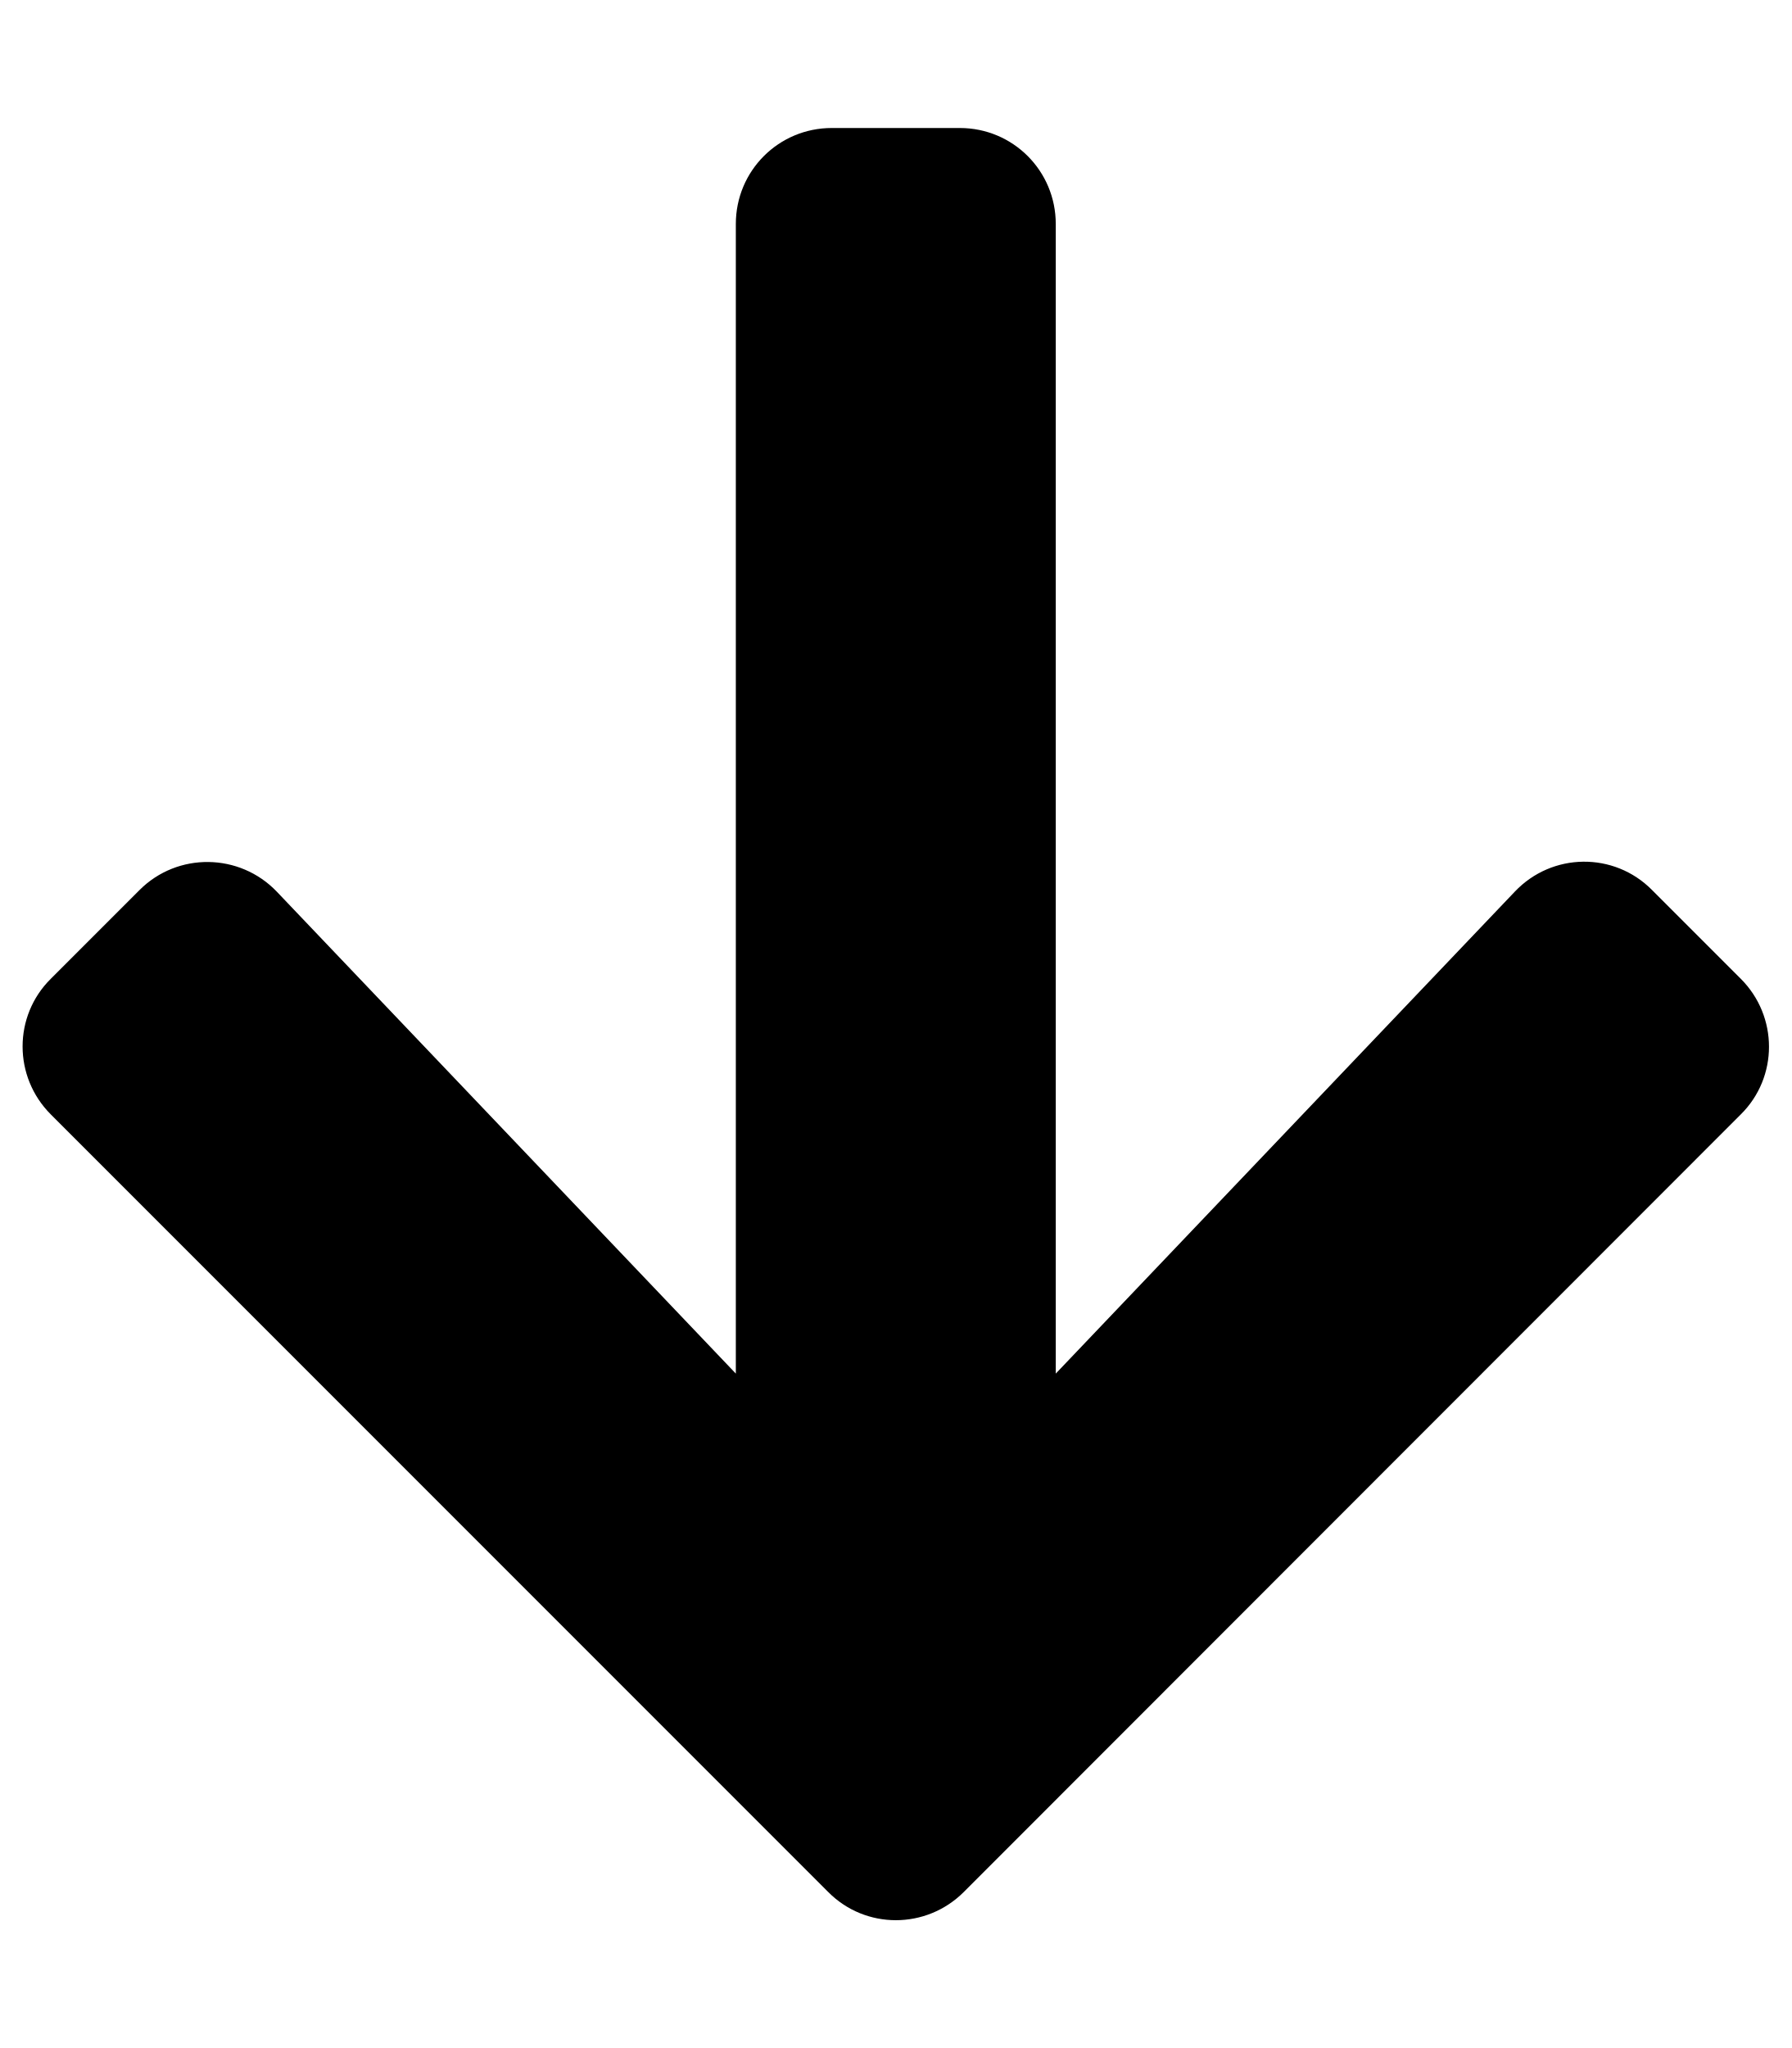
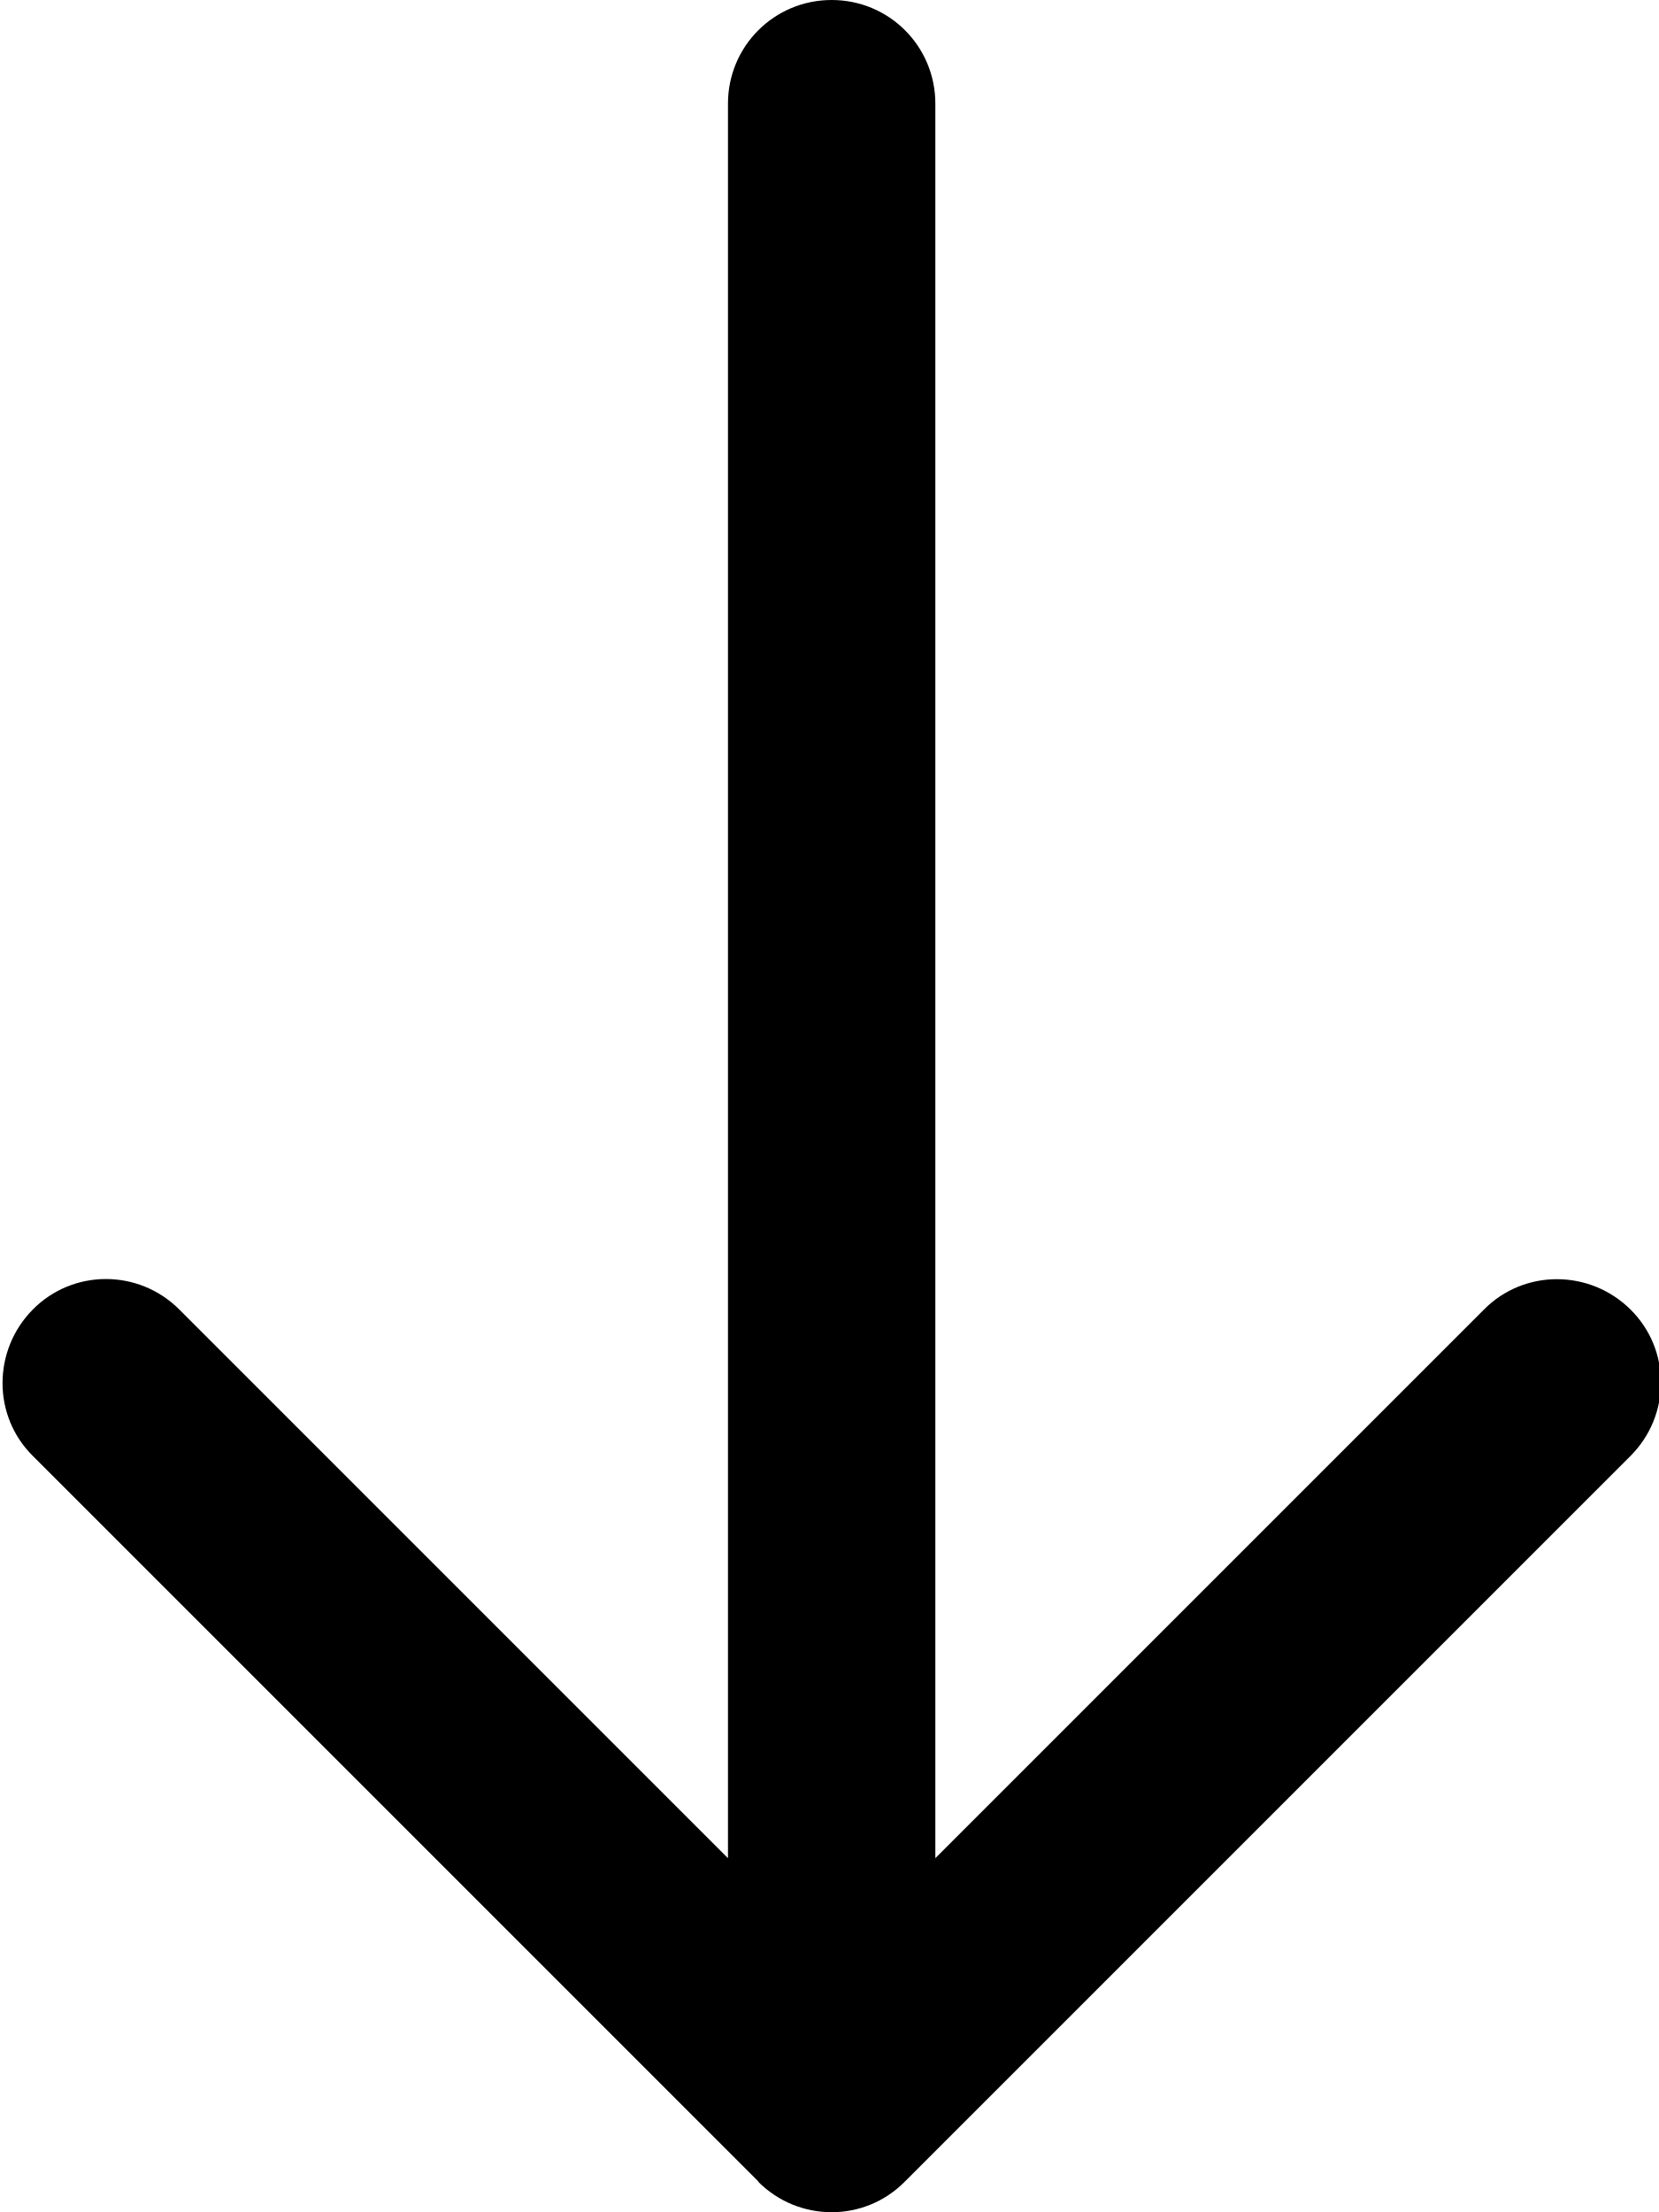
- <svg xmlns="http://www.w3.org/2000/svg" viewBox="0 0 448 512">
-   <path d="M413.1 222.5l22.2 22.2c9.4 9.4 9.4 24.6 0 33.9L241 473c-9.4 9.4-24.6 9.4-33.9 0L12.7 278.6c-9.4-9.4-9.4-24.6 0-33.9l22.2-22.2c9.5-9.5 25-9.3 34.3.4L184 343.4V56c0-13.3 10.7-24 24-24h32c13.3 0 24 10.7 24 24v287.4l114.8-120.5c9.3-9.8 24.8-10 34.3-.4z" />
+ <svg xmlns="http://www.w3.org/2000/svg" viewBox="0 0 384 512">
+   <path fill="currentColor" d="M175.5 505c9.4 9.4 24.6 9.4 33.9 0l168-168c9.4-9.4 9.4-24.6 0-33.9s-24.6-9.4-33.9 0l-127 127 0-406.1c0-13.3-10.7-24-24-24s-24 10.7-24 24l0 406.1-127-127c-9.4-9.4-24.6-9.4-33.9 0s-9.4 24.6 0 33.9l168 168z" />
</svg>
